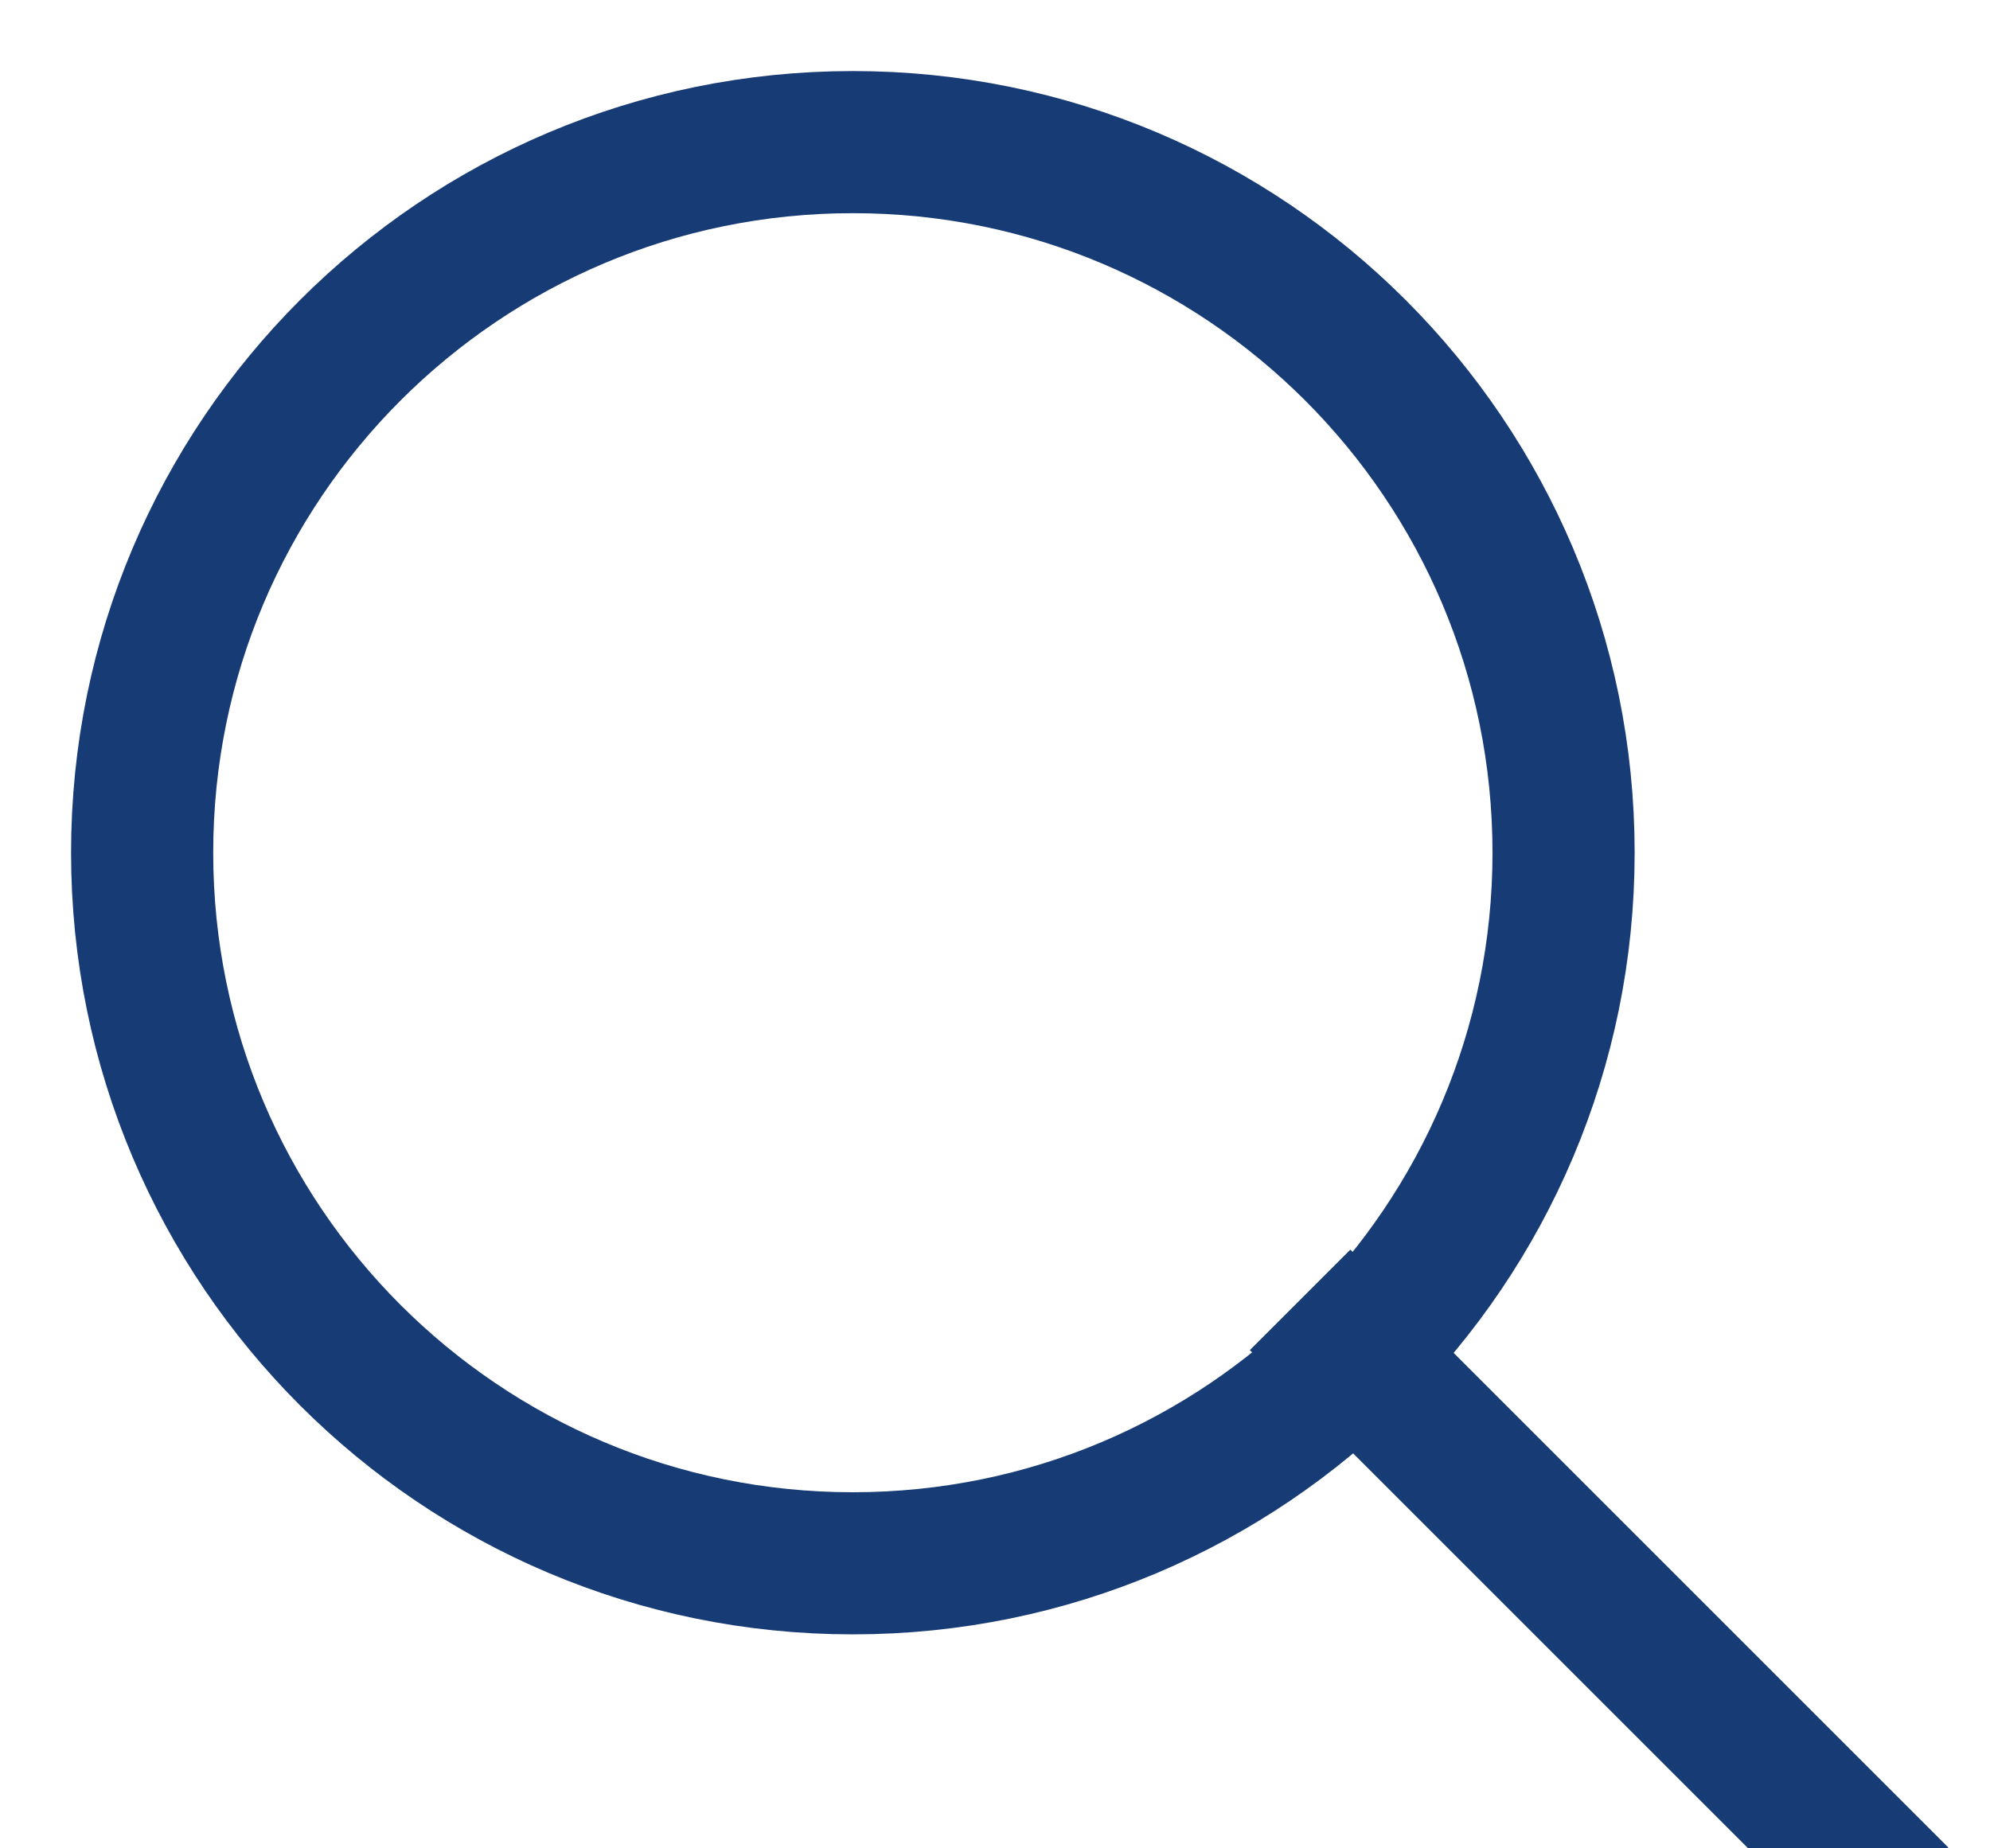
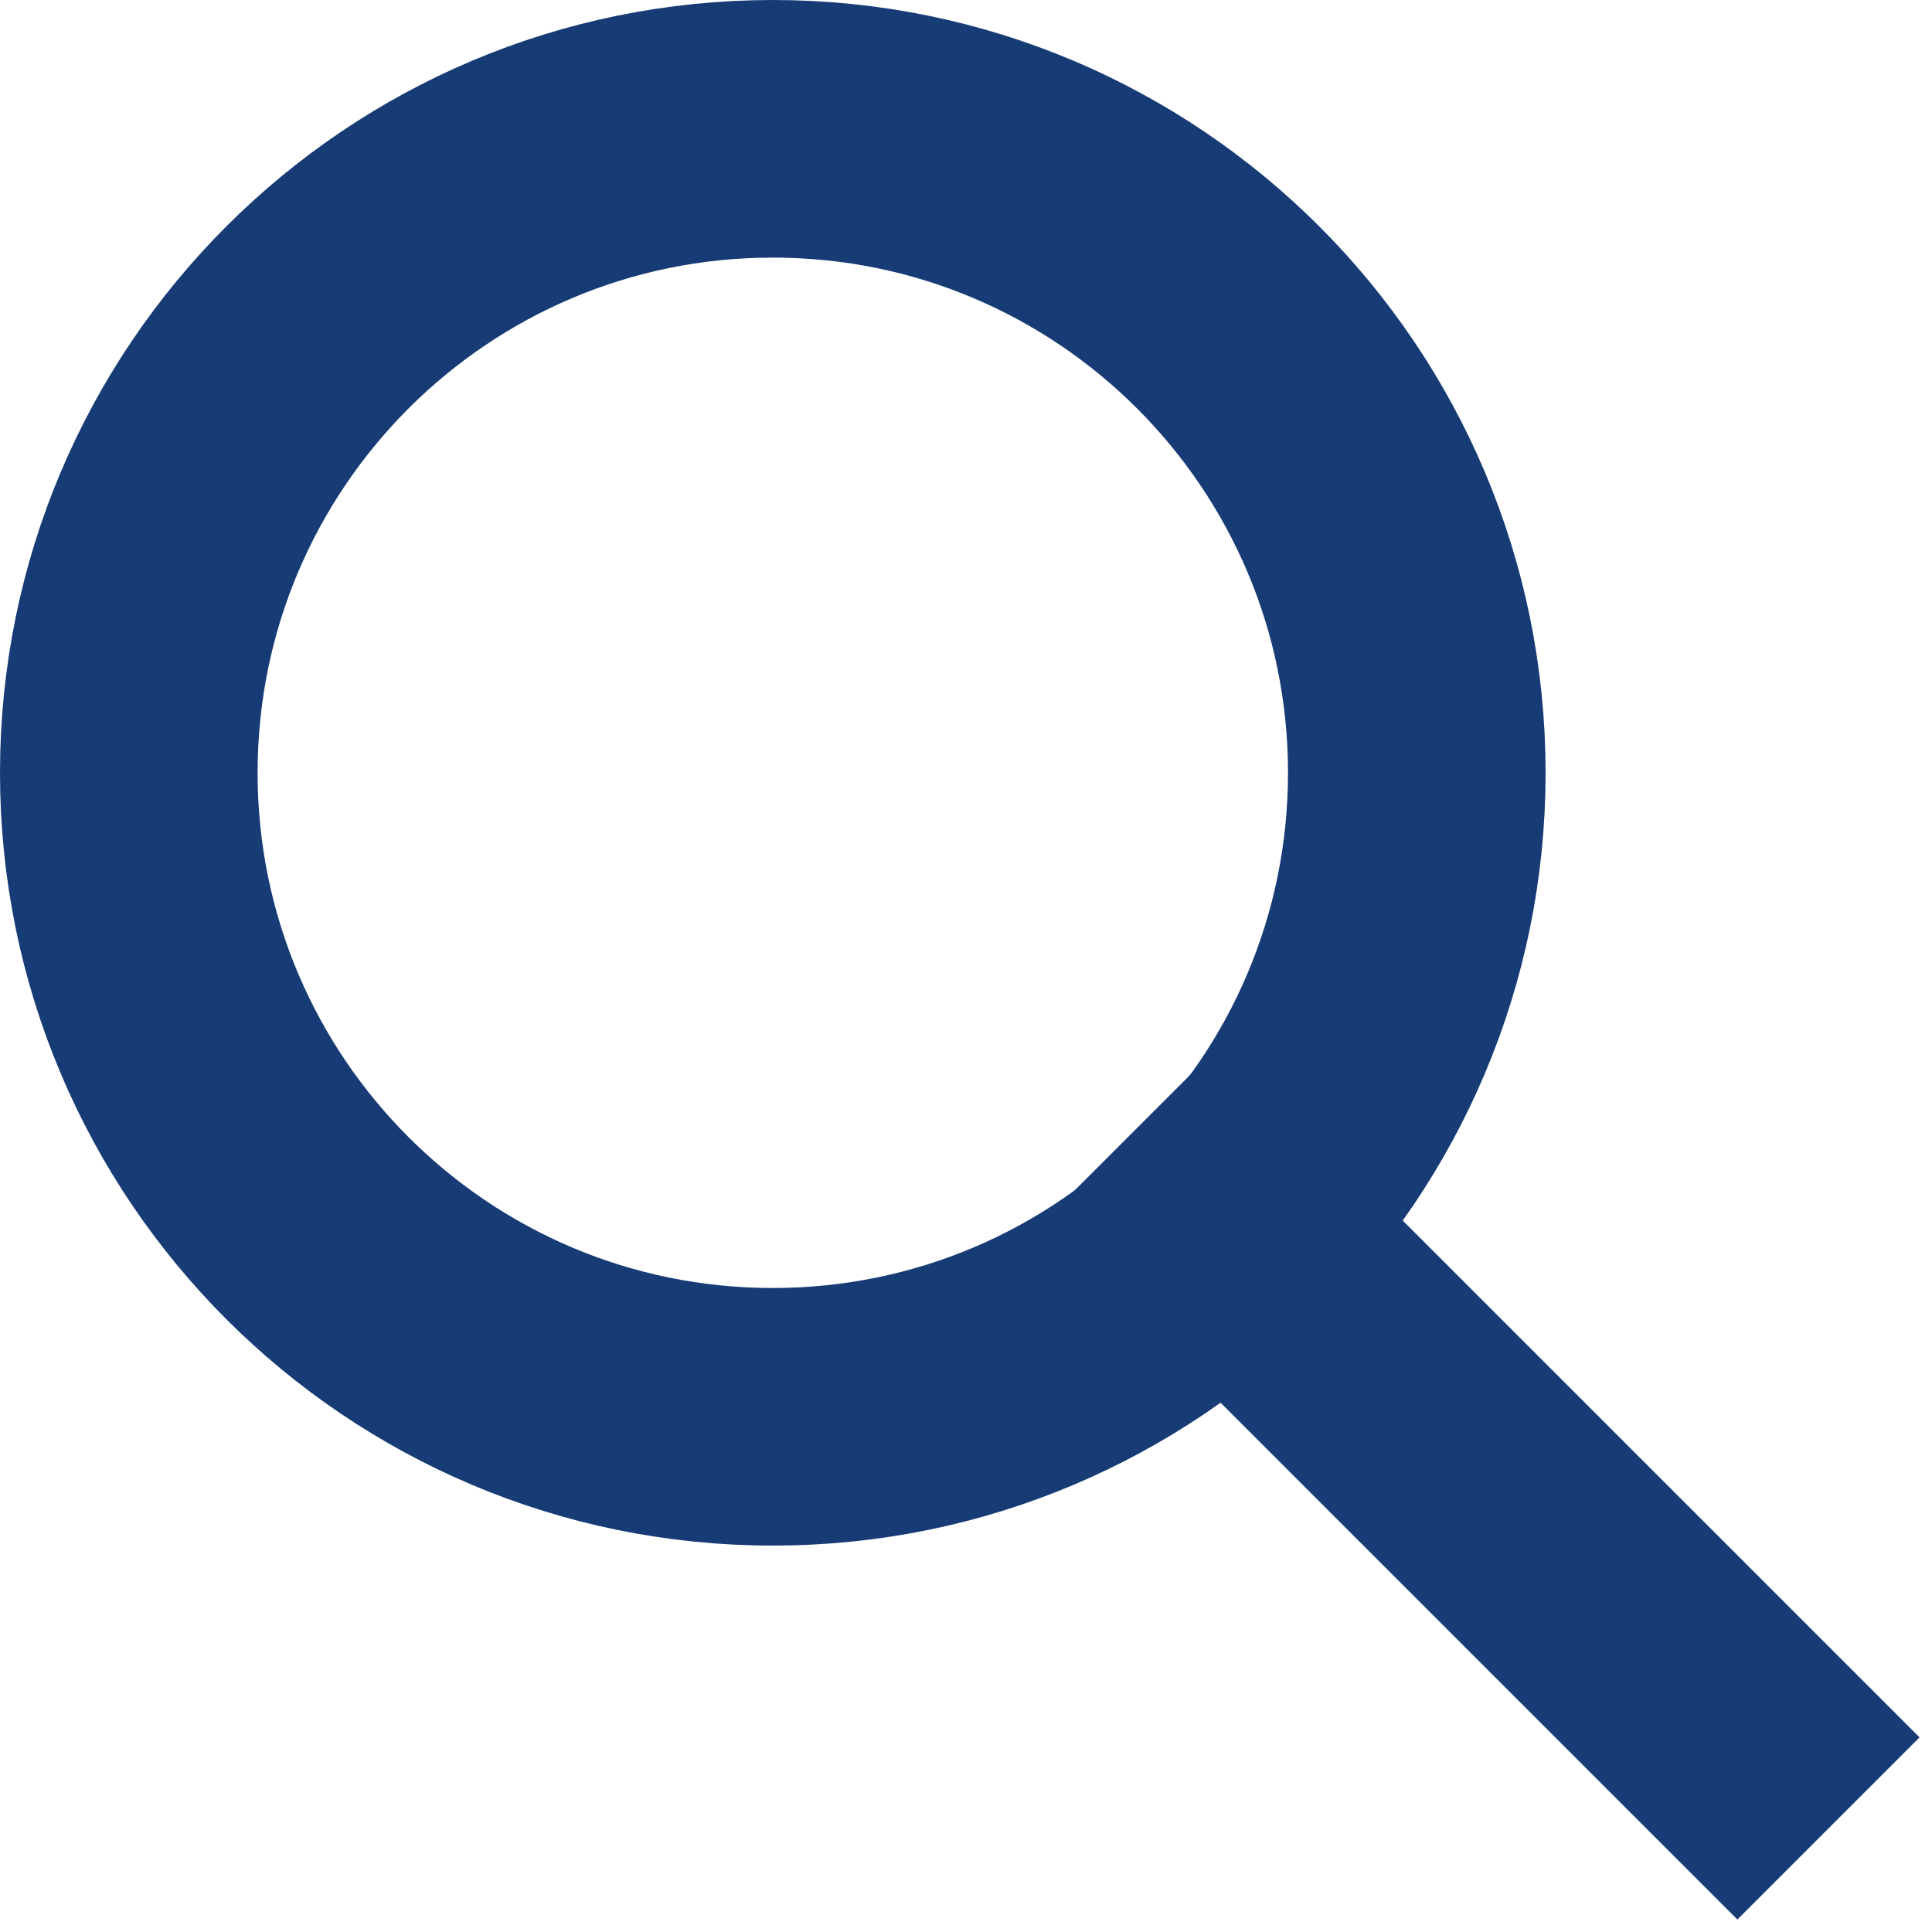
- <svg xmlns="http://www.w3.org/2000/svg" width="14px" height="13px" viewBox="0 0 14 13" version="1.1">
+ <svg xmlns="http://www.w3.org/2000/svg" width="15px" height="15px" viewBox="0 0 15 15" version="1.1">
  <g id="Page-1" stroke="none" stroke-width="1" fill="none" fill-rule="evenodd">
-     <g id="Article-scatterplot-1" transform="translate(-56, -594)" stroke="#173B75">
-       <g id="Group" transform="translate(57, 595)">
+     <g id="Article-chart-992-2" transform="translate(-750, -596)" stroke="#173B75" stroke-width="2">
+       <g id="Group-Copy-4" transform="translate(751, 597)">
        <circle id="Oval" cx="5" cy="5" r="5" />
-         <path d="M8.5,8.5 L12,12" id="Line-2" stroke-linecap="square" />
+         <path d="M8.5,8.5 L12.489,12.489" id="Line-2" stroke-linecap="square" />
      </g>
    </g>
  </g>
</svg>
